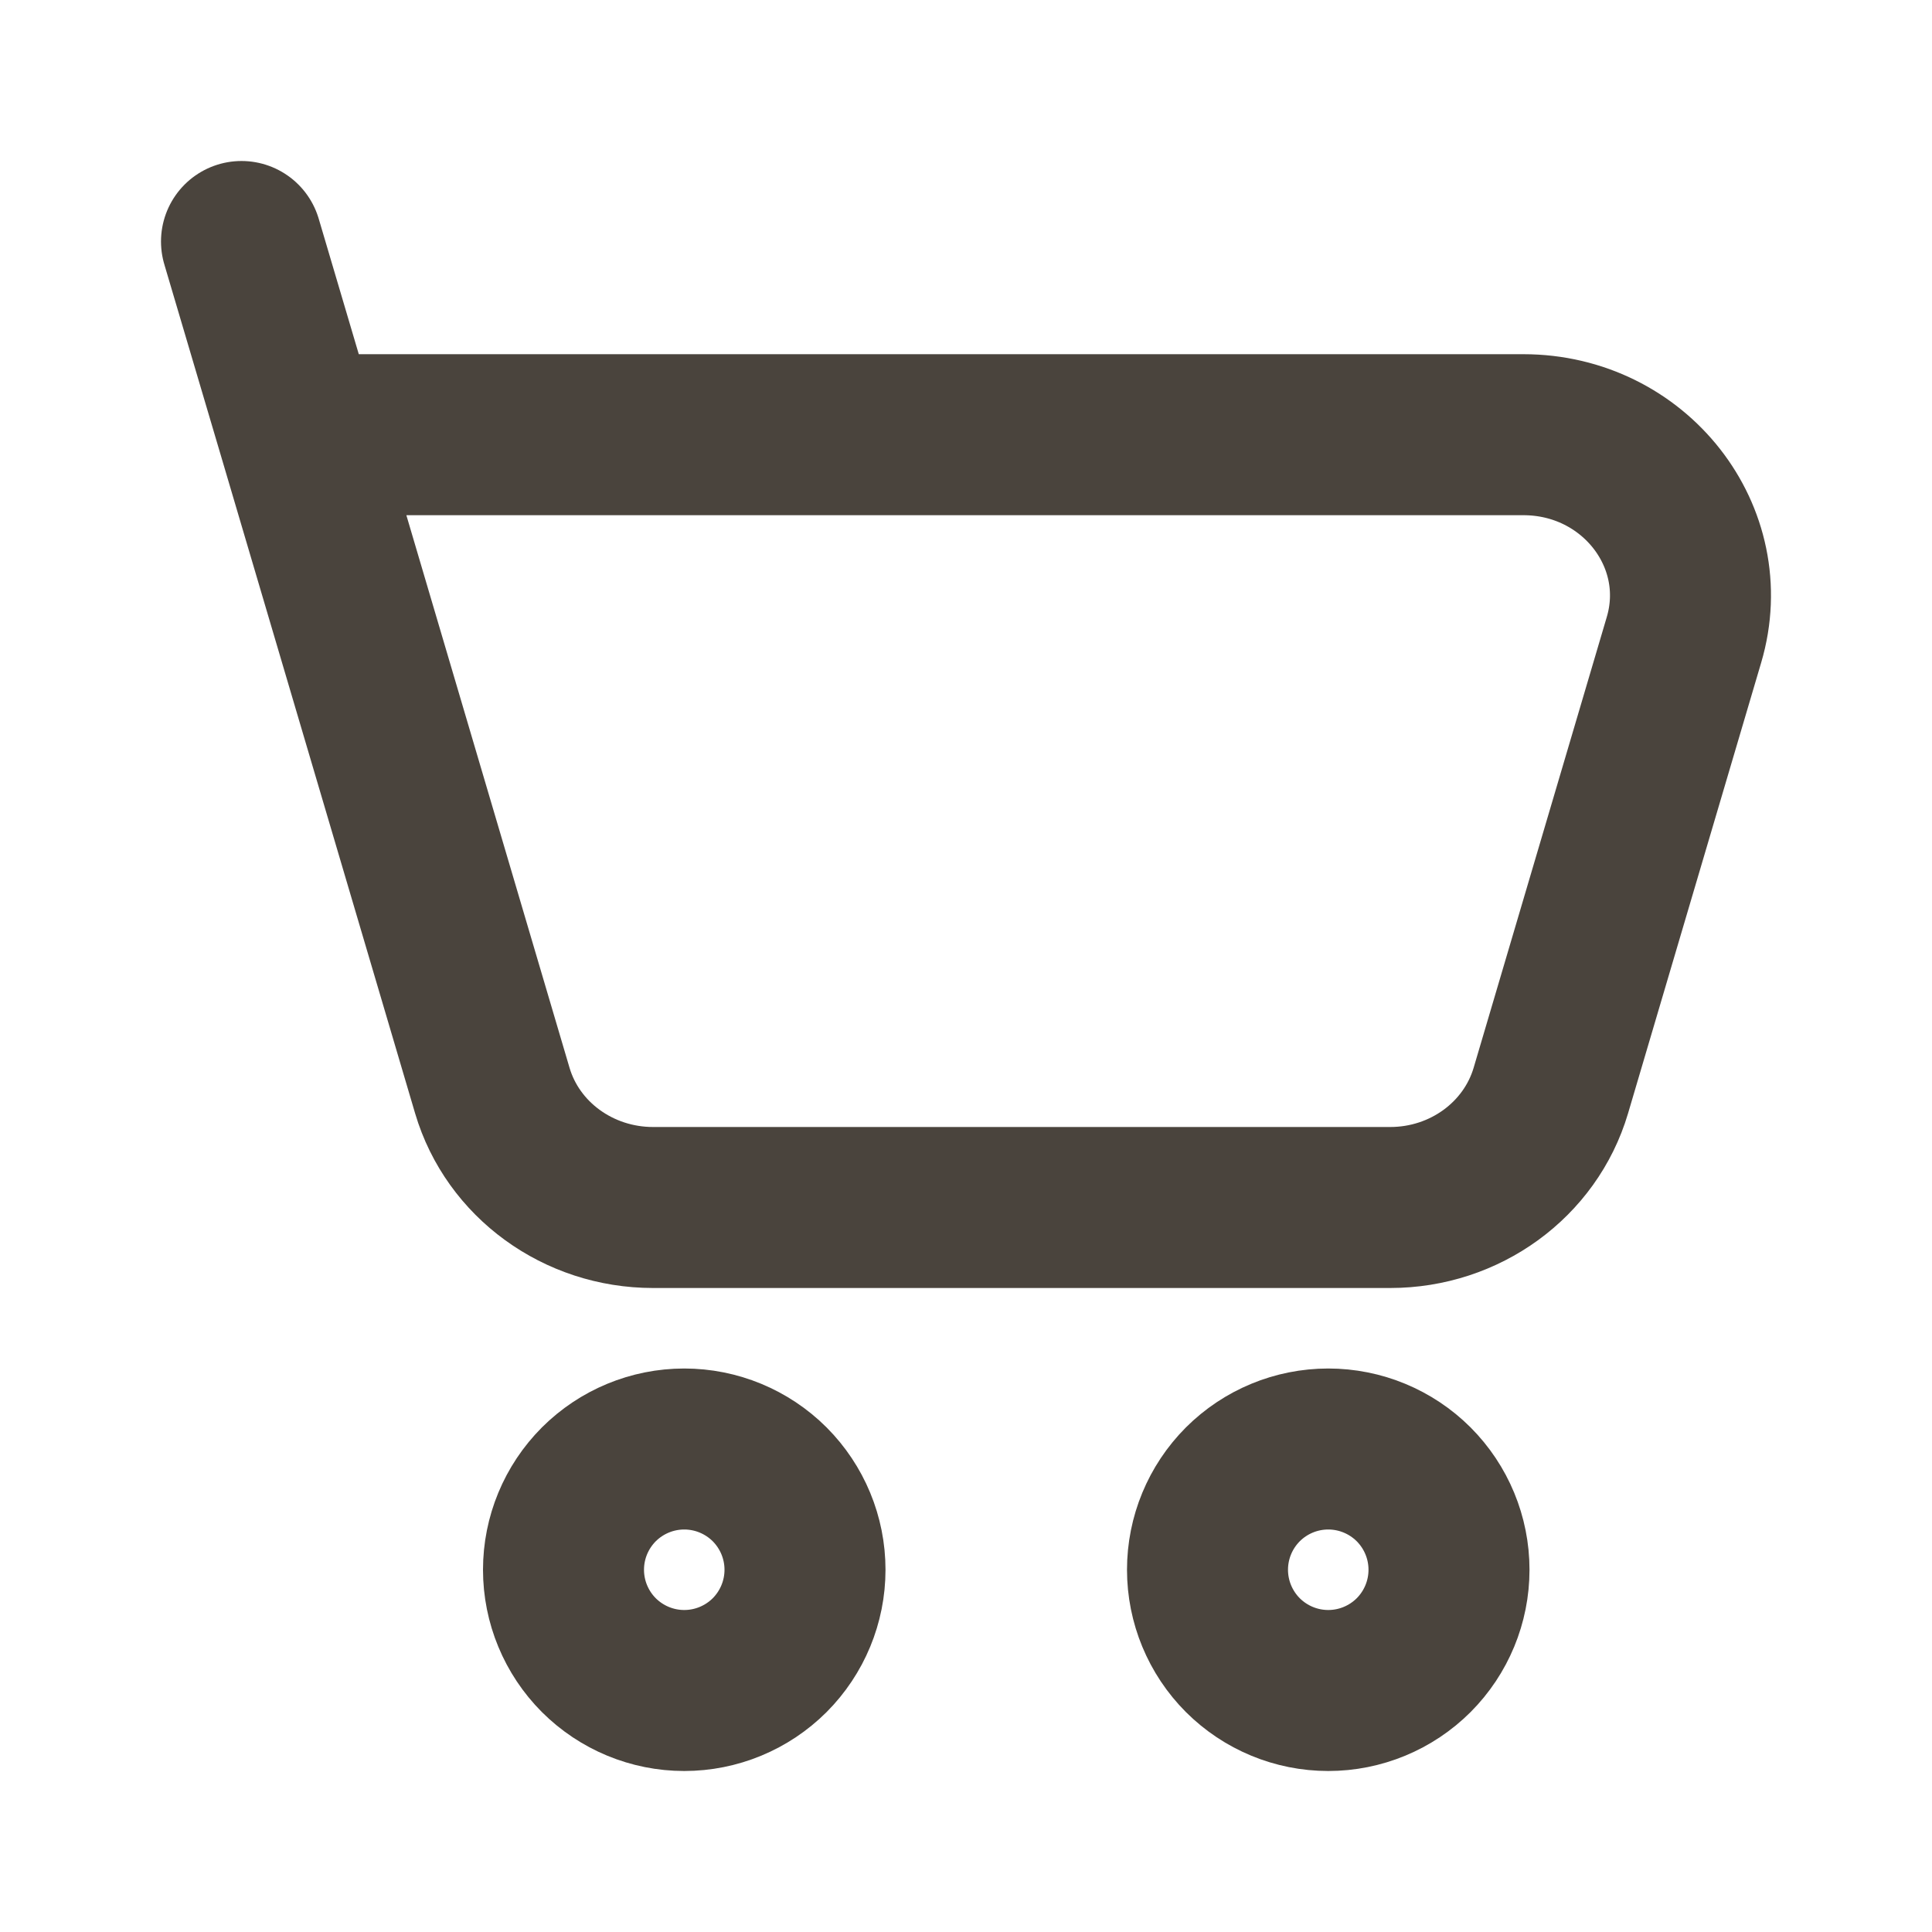
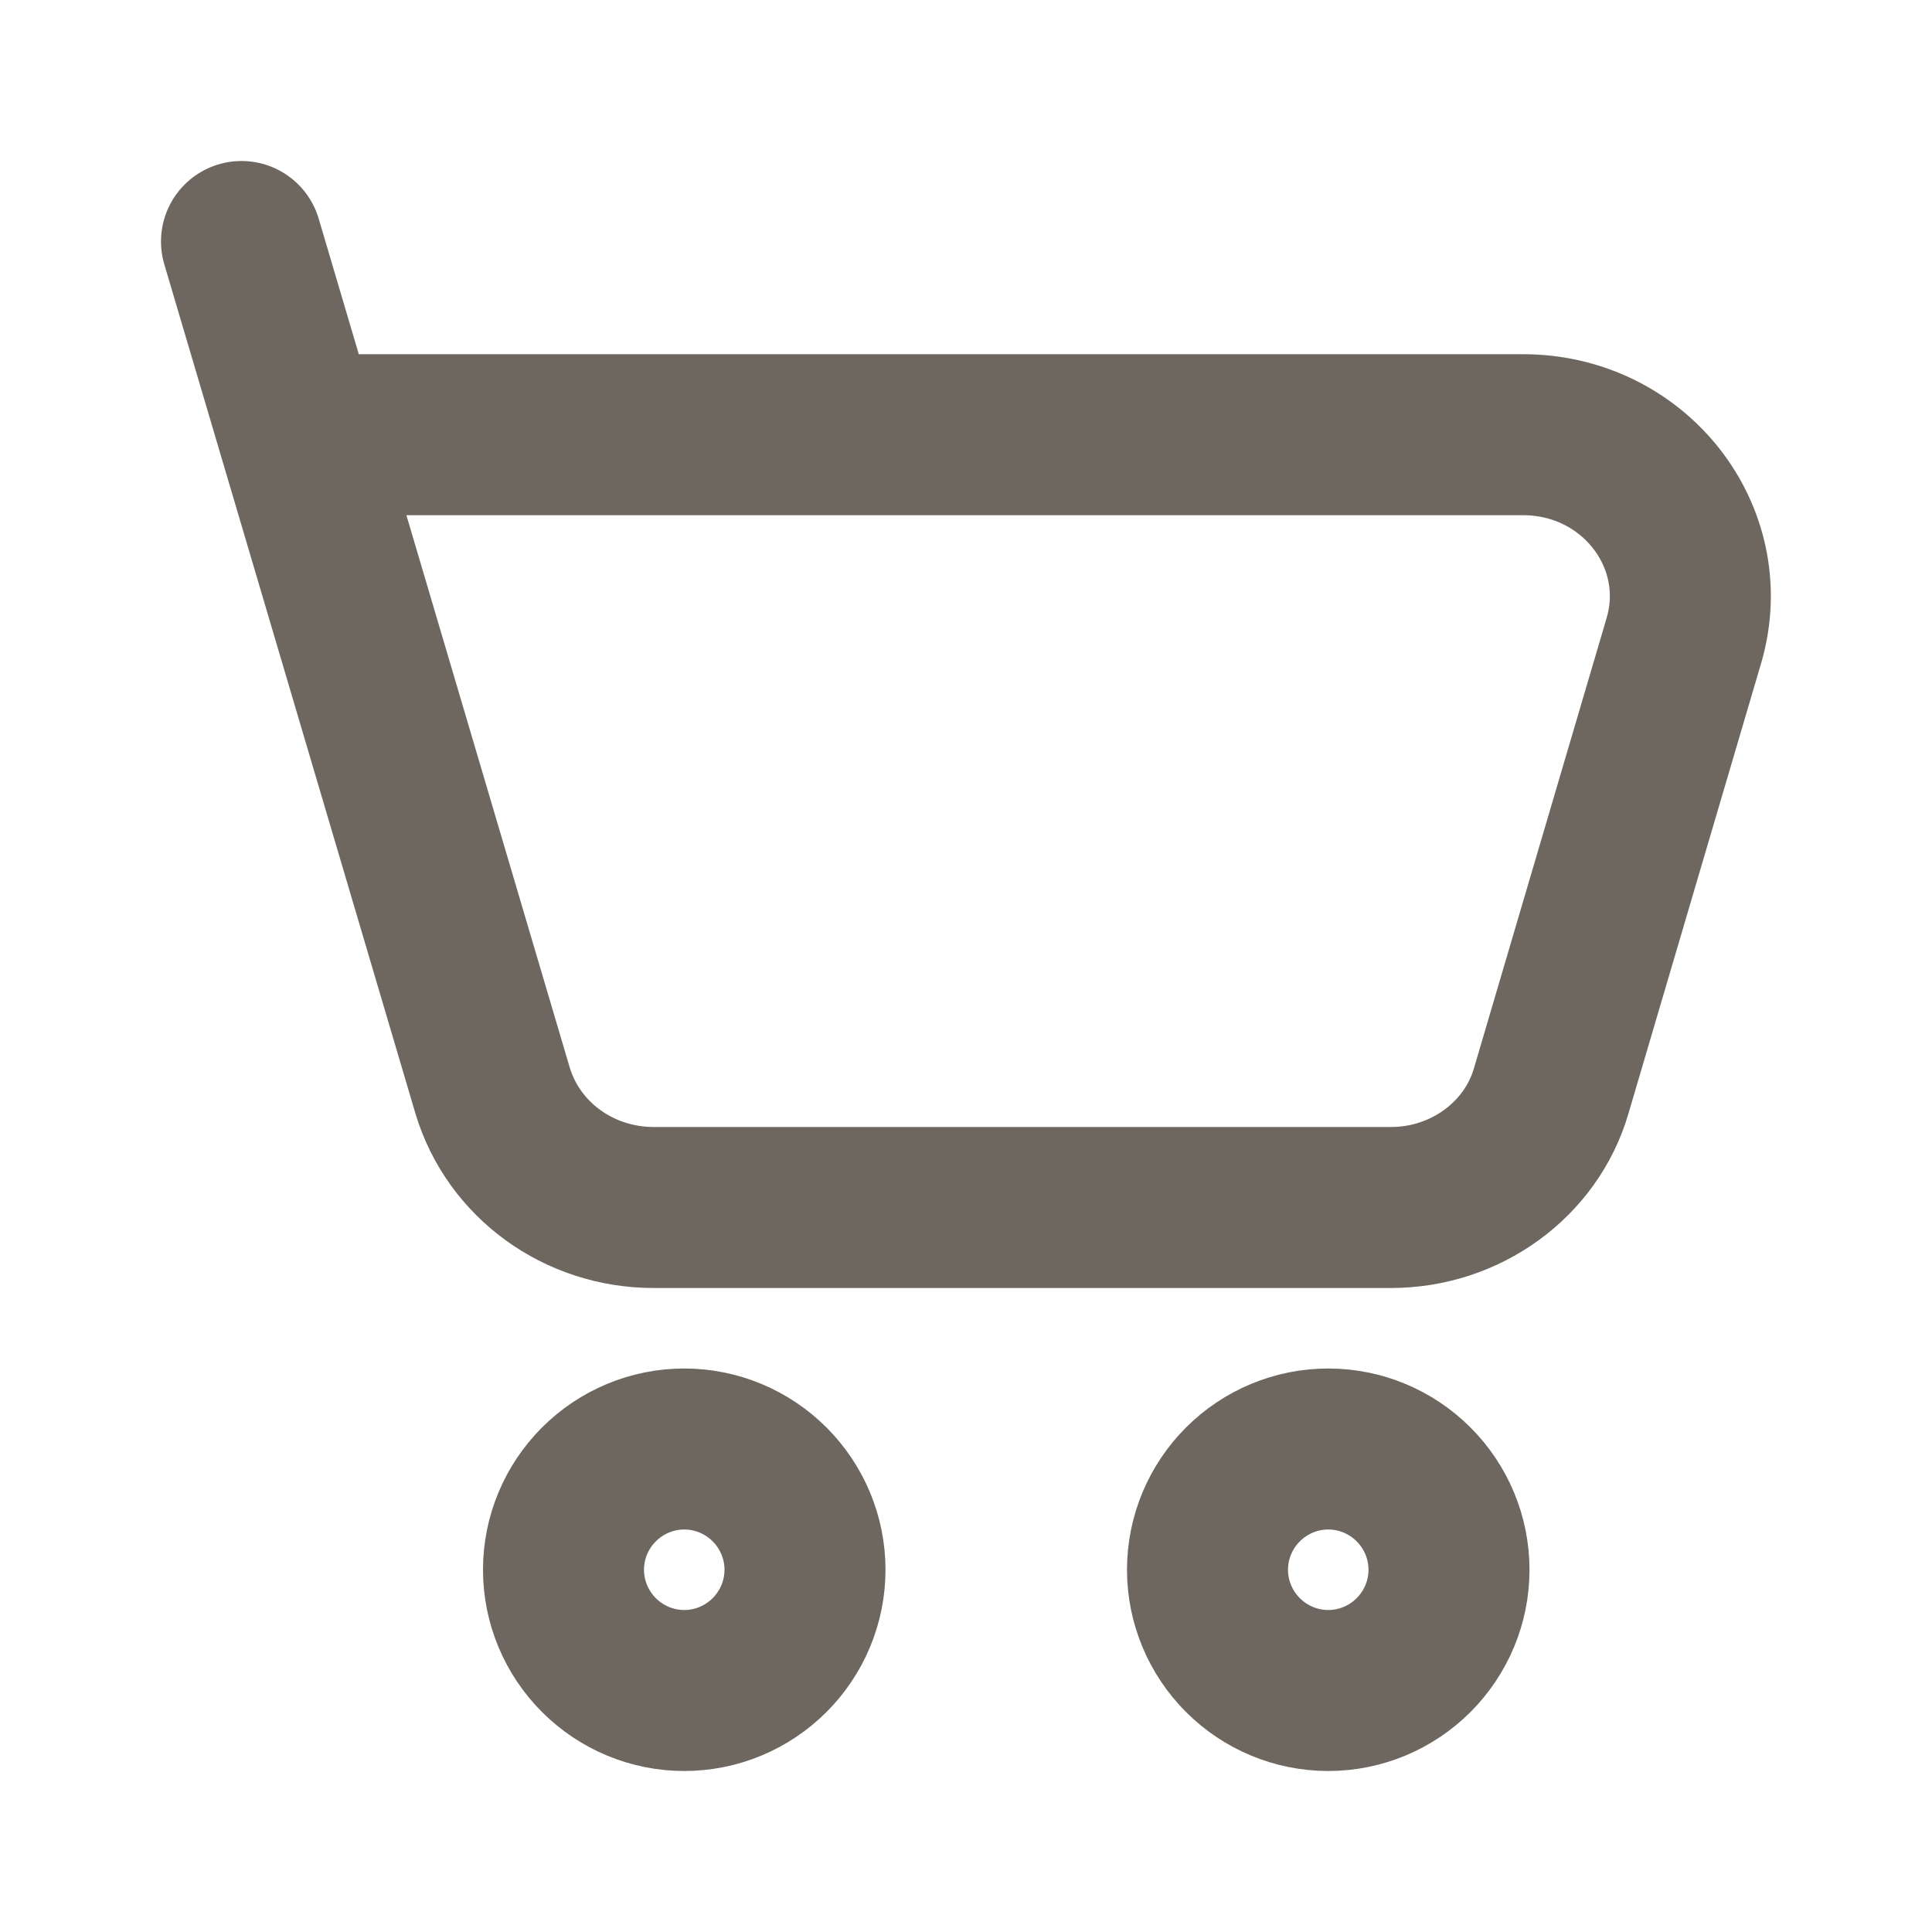
- <svg xmlns="http://www.w3.org/2000/svg" width="24" height="24" viewBox="0 0 24 24" fill="none">
-   <path d="M3.71 5.4H18.924C20.302 5.4 21.297 6.67 20.919 7.948L19.265 13.548C19.01 14.408 18.196 15 17.27 15H8.112C7.185 15 6.37 14.407 6.116 13.548L3.71 5.4ZM3.71 5.4L3 3M16.5 21C16.898 21 17.279 20.842 17.561 20.561C17.842 20.279 18 19.898 18 19.5C18 19.102 17.842 18.721 17.561 18.439C17.279 18.158 16.898 18 16.5 18C16.102 18 15.721 18.158 15.439 18.439C15.158 18.721 15 19.102 15 19.5C15 19.898 15.158 20.279 15.439 20.561C15.721 20.842 16.102 21 16.5 21ZM8.5 21C8.898 21 9.279 20.842 9.561 20.561C9.842 20.279 10 19.898 10 19.5C10 19.102 9.842 18.721 9.561 18.439C9.279 18.158 8.898 18 8.5 18C8.102 18 7.721 18.158 7.439 18.439C7.158 18.721 7 19.102 7 19.5C7 19.898 7.158 20.279 7.439 20.561C7.721 20.842 8.102 21 8.5 21Z" stroke="#4A443D" stroke-width="2" stroke-linecap="round" stroke-linejoin="round" />
+ <svg xmlns="http://www.w3.org/2000/svg" id="_圖層_1" data-name="圖層_1" version="1.1" viewBox="0 0 24 24">
+   <defs>
+     <style>
+       .st0 {
+         fill: none;
+         stroke: #6e675f;
+         stroke-linecap: round;
+         stroke-linejoin: round;
+         stroke-width: 2px;
+       }
+     </style>
+   </defs>
+   <path class="st0" d="M3.71,5.4h15.21c1.38,0,2.37,1.27,2,2.55l-1.65,5.6c-.25.86-1.07,1.45-1.99,1.45h-9.16c-.93,0-1.74-.59-2-1.45L3.71,5.4ZM3.71,5.4l-.71-2.4M16.5,21c.4,0,.78-.16,1.06-.44s.44-.66.44-1.06-.16-.78-.44-1.06-.66-.44-1.06-.44-.78.16-1.06.44c-.28.28-.44.66-.44,1.06s.16.78.44,1.06c.28.28.66.44,1.06.44ZM8.5,21c.4,0,.78-.16,1.06-.44.28-.28.44-.66.44-1.06s-.16-.78-.44-1.06c-.28-.28-.66-.44-1.06-.44s-.78.16-1.06.44-.44.66-.44,1.06.16.78.44,1.06.66.44,1.06.44Z" />
</svg>
